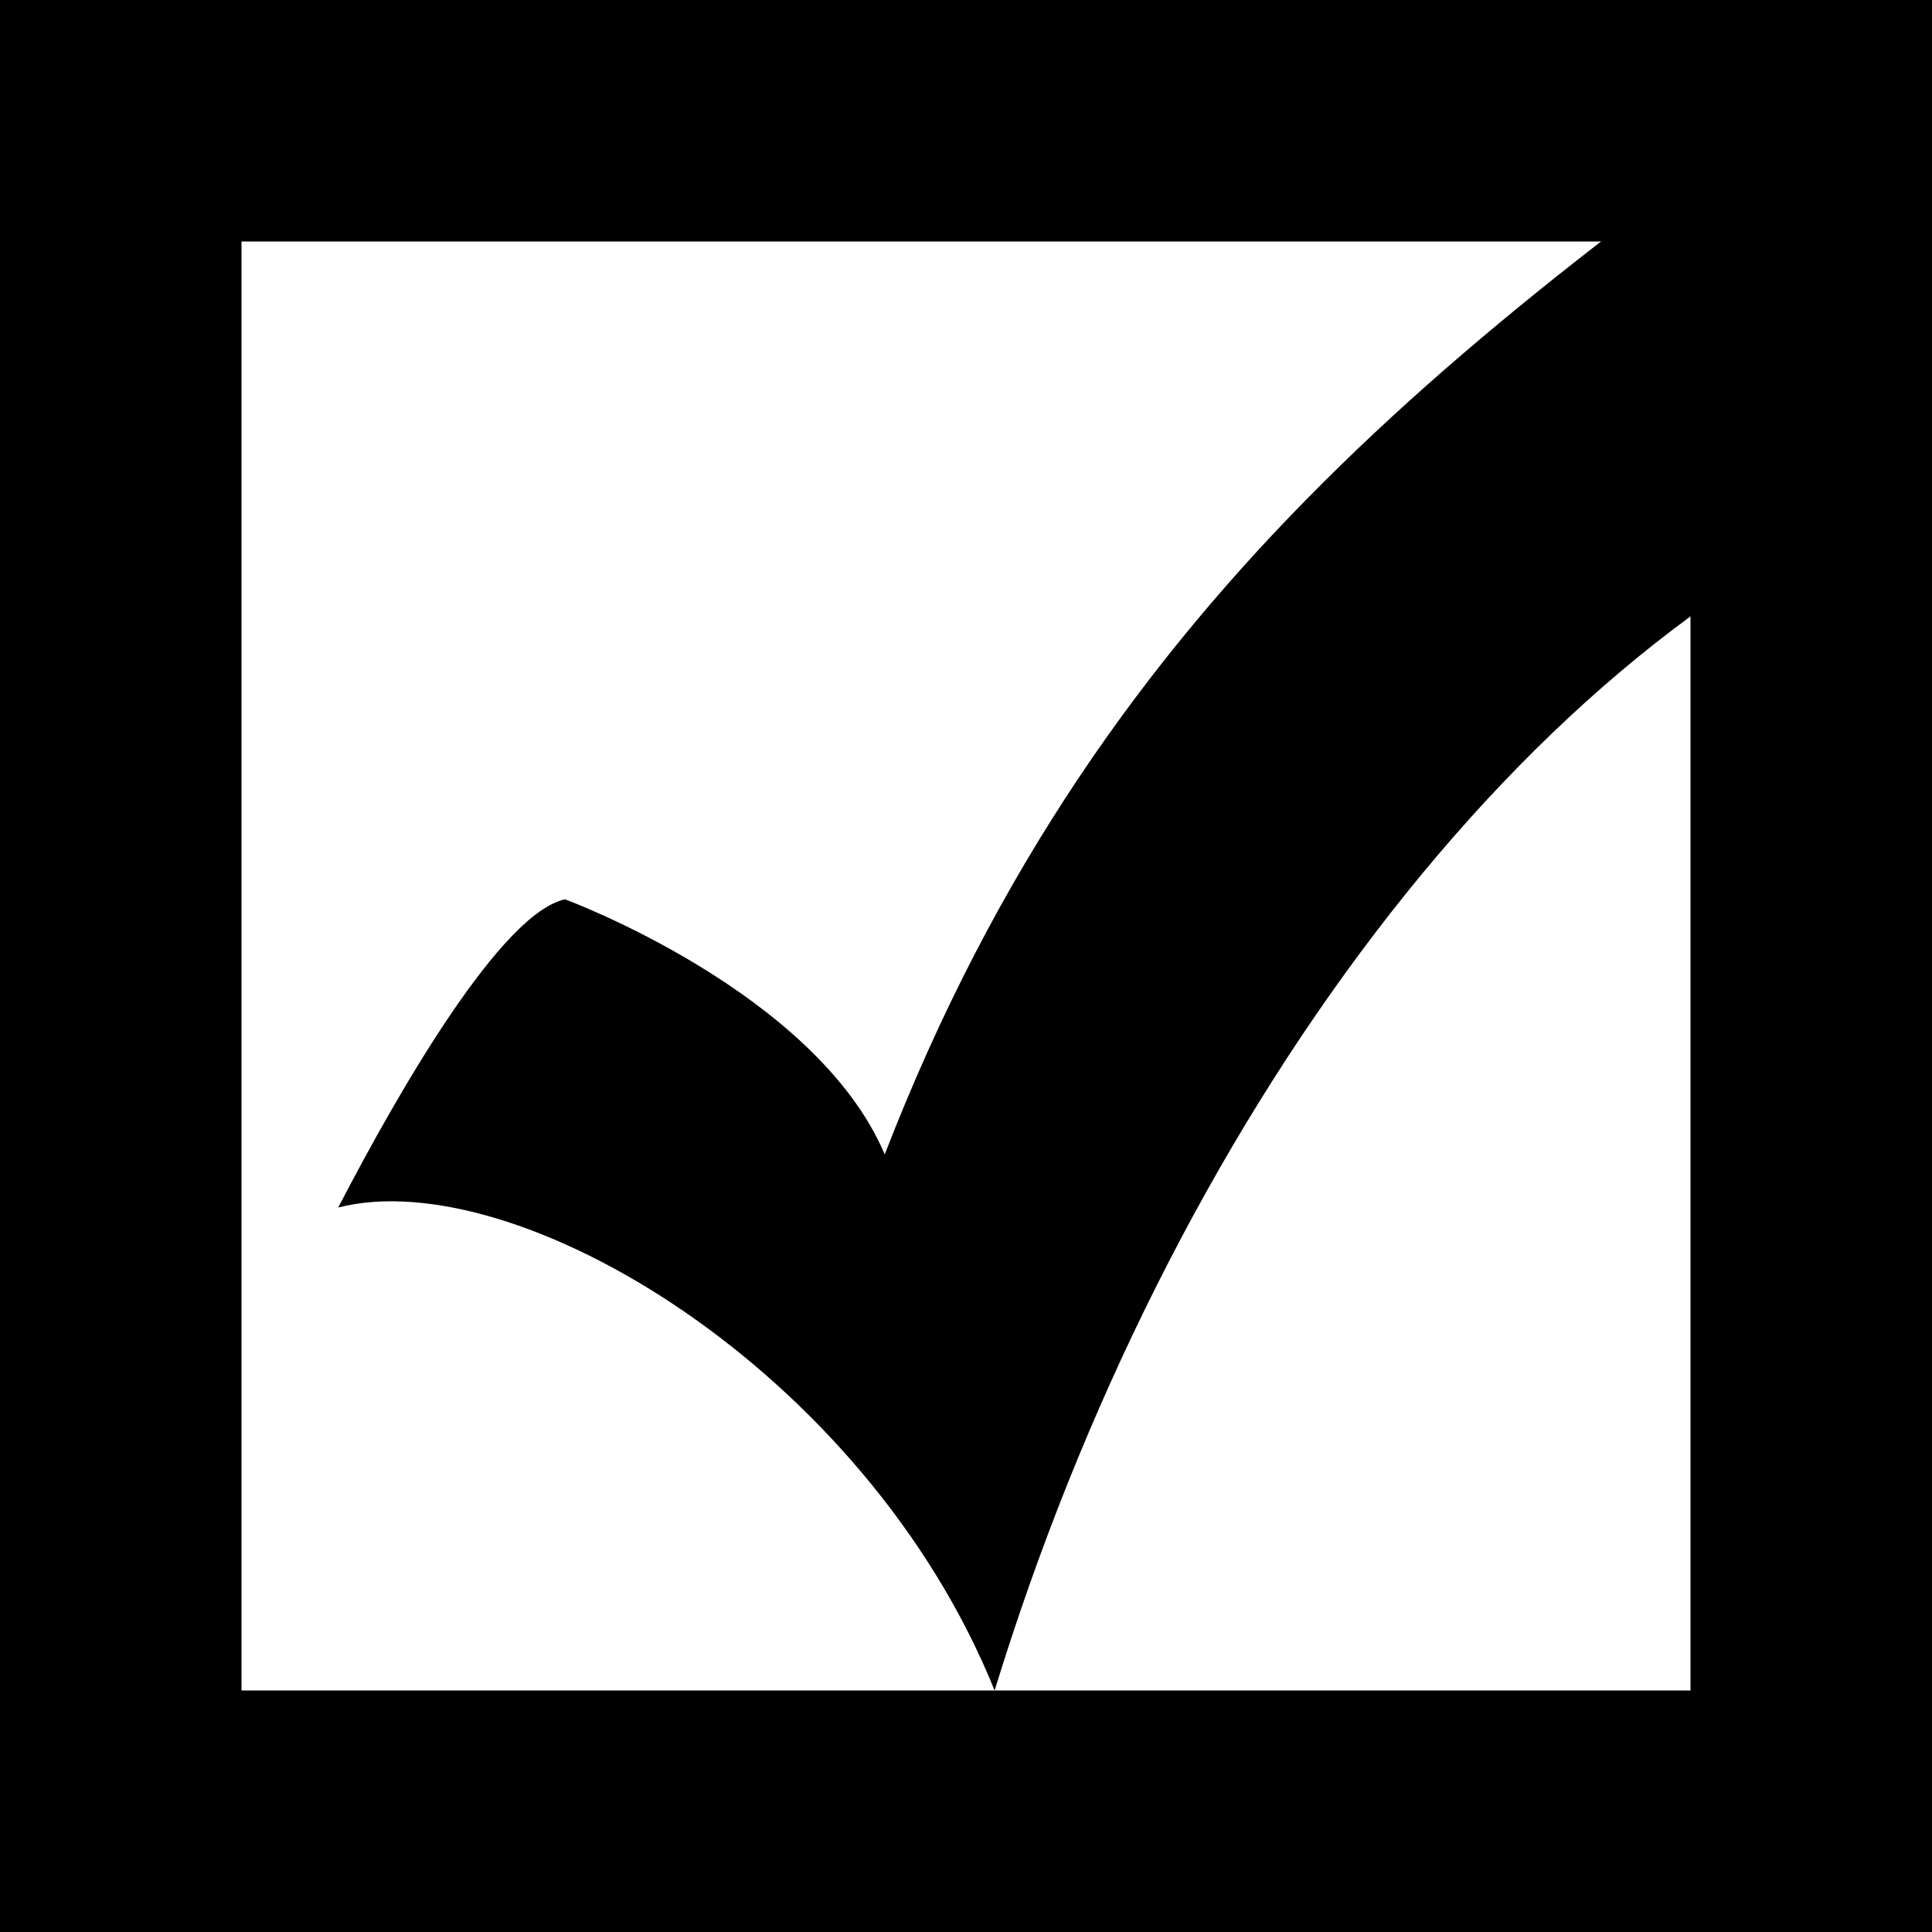
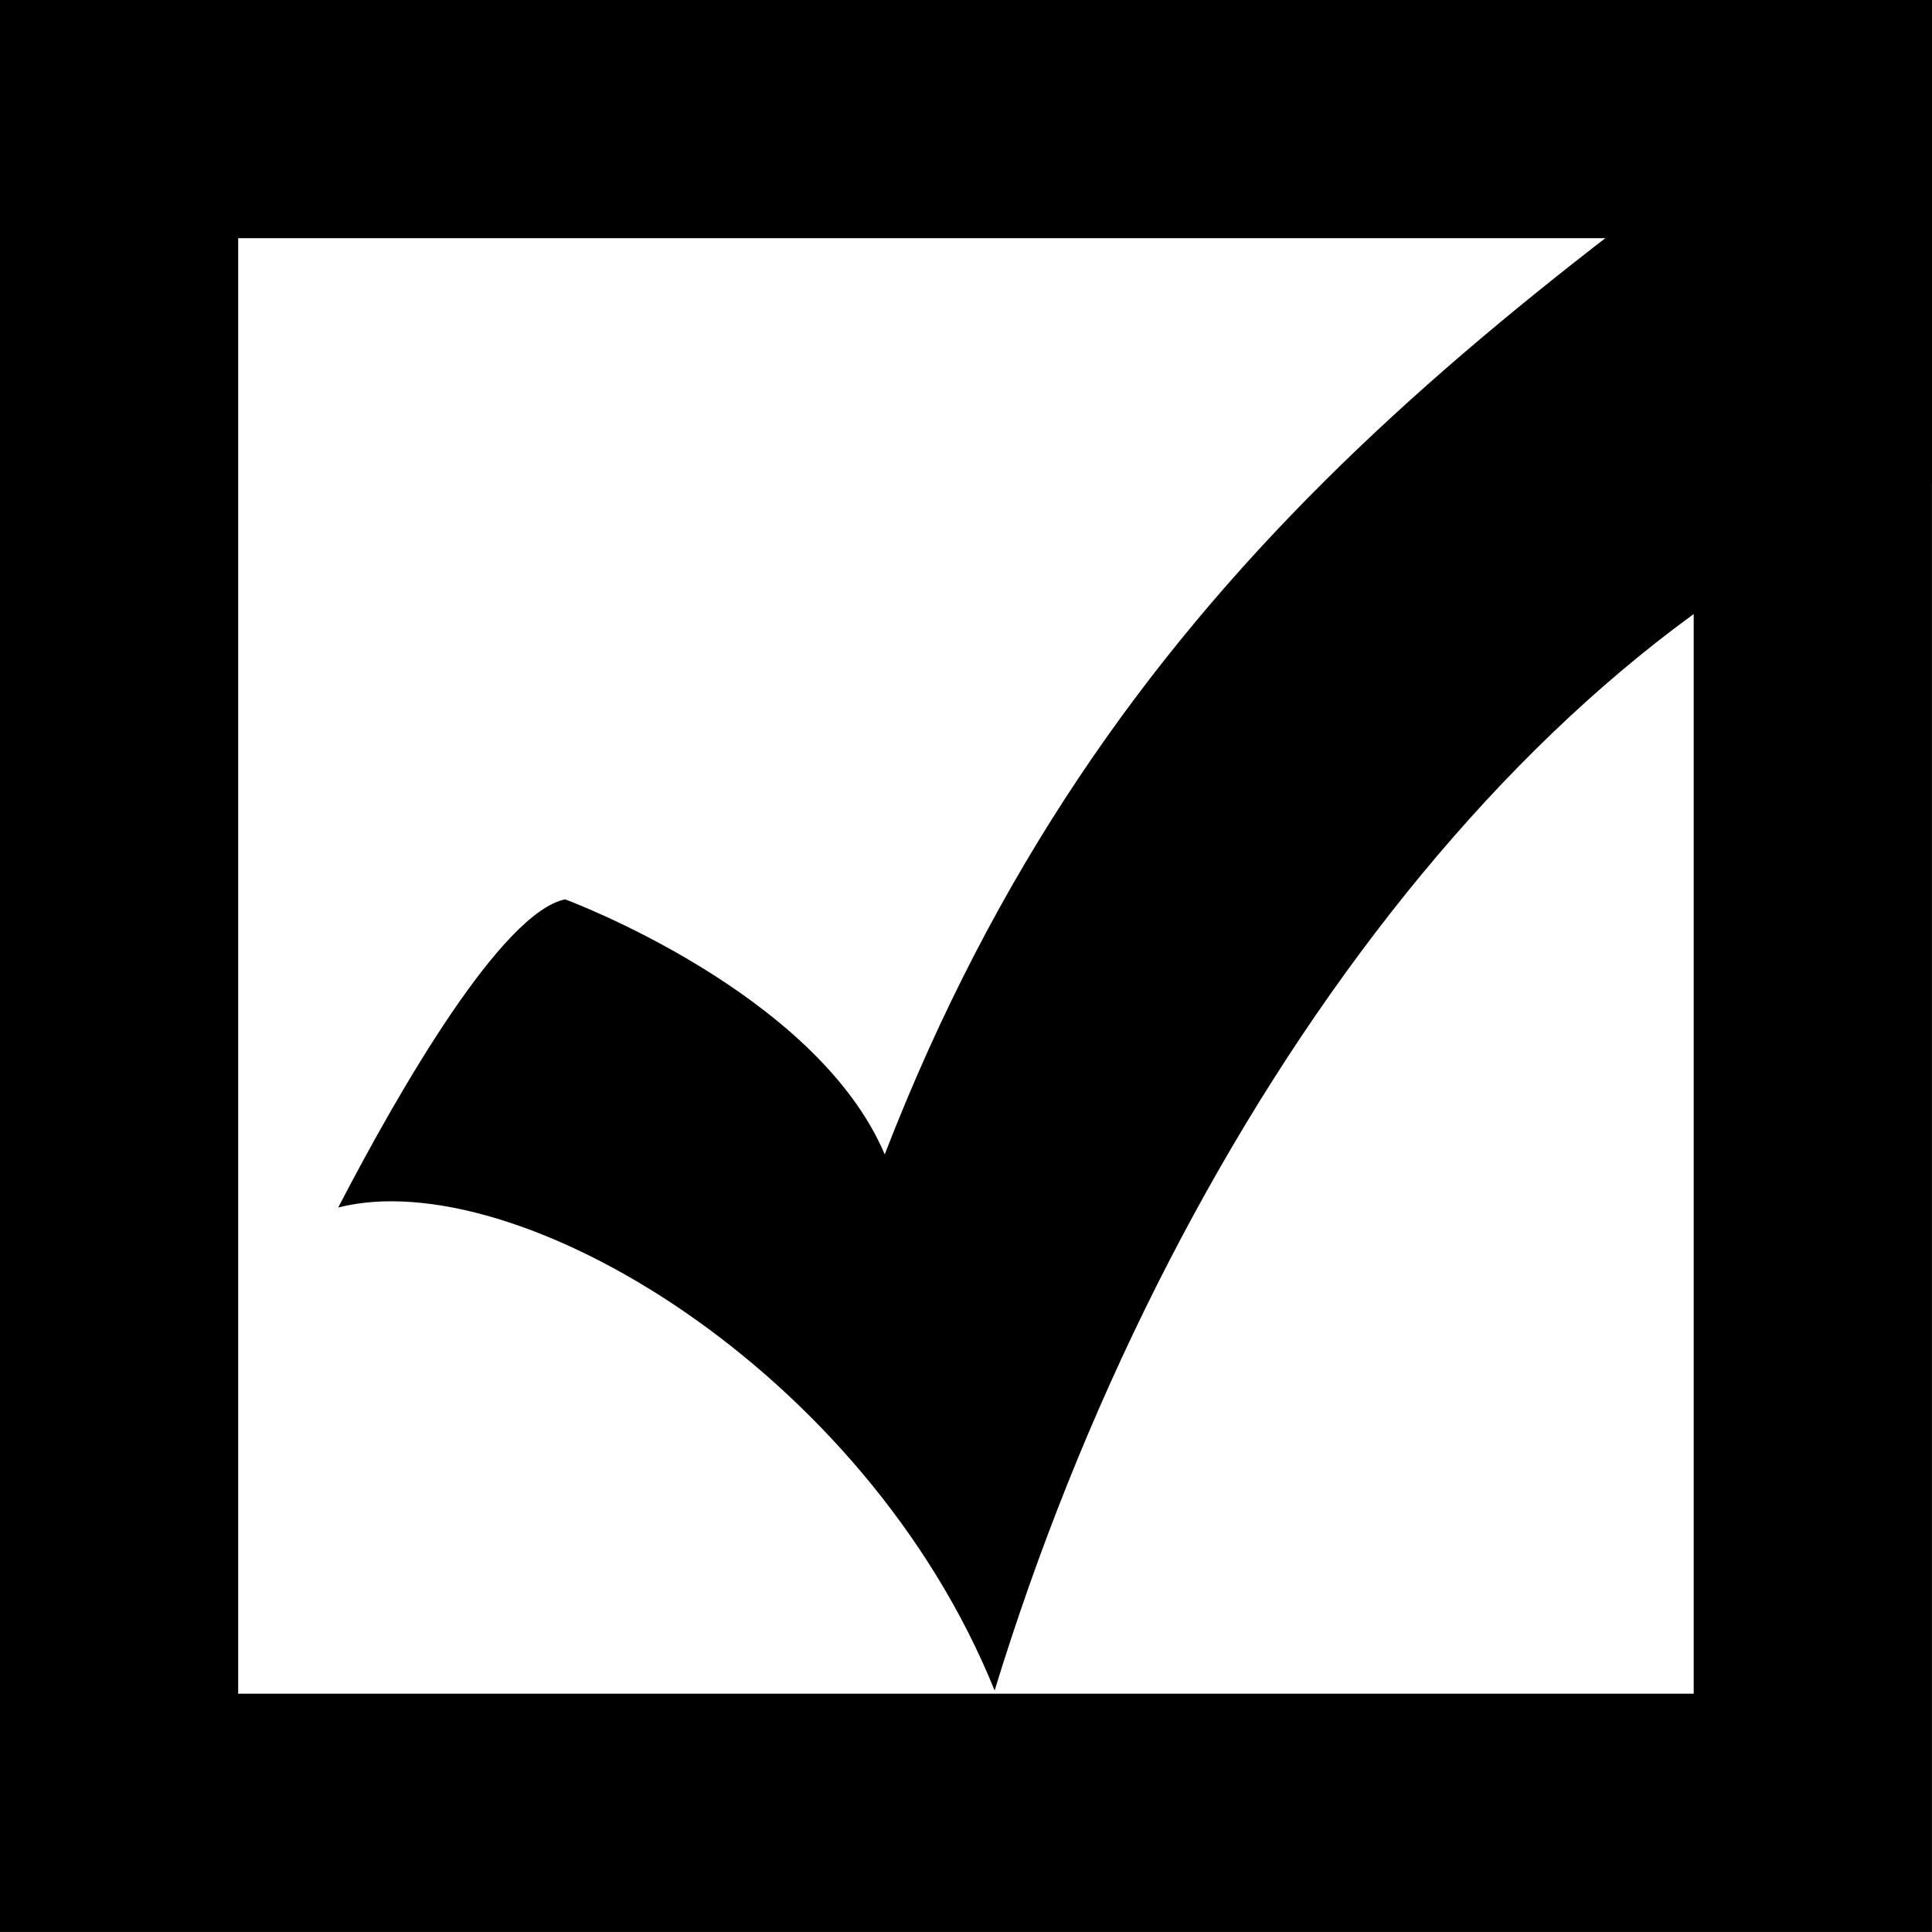
- <svg xmlns="http://www.w3.org/2000/svg" version="1.1" viewBox="0 0 16 16">
-   <rect fill="white" stroke="black" stroke-width="2" width="14" height="14" x="1" y="1" />
-   <path d="m16 4v-4c-3.692 2.62-6.843 4.83-8.673 9.56-0.573-1.347-2.647-2.112-2.647-2.112-0.521 0.109-1.357 1.546-1.879 2.552 1.469-0.376 4.364 1.344 5.436 4 1.435-4.677 4.386-8.726 7.763-10z" />
+ <svg xmlns="http://www.w3.org/2000/svg" version="1.1" viewBox="0 0 16 16" id="svg6">
+   <defs id="defs10" />
+   <rect style="fill:#ffffff;fill-opacity:1;stroke:#000000;stroke-width:1.973;stroke-dasharray:none;stroke-opacity:1" id="rect1798" width="14.027" height="14.027" x="0.986" y="0.986" />
+   <path d="m16 4v-4c-3.692 2.62-6.843 4.83-8.673 9.56-0.573-1.347-2.647-2.112-2.647-2.112-0.521 0.109-1.357 1.546-1.879 2.552 1.469-0.376 4.364 1.344 5.436 4 1.435-4.677 4.386-8.726 7.763-10z" stroke-width="1.032" id="path2" />
</svg>
